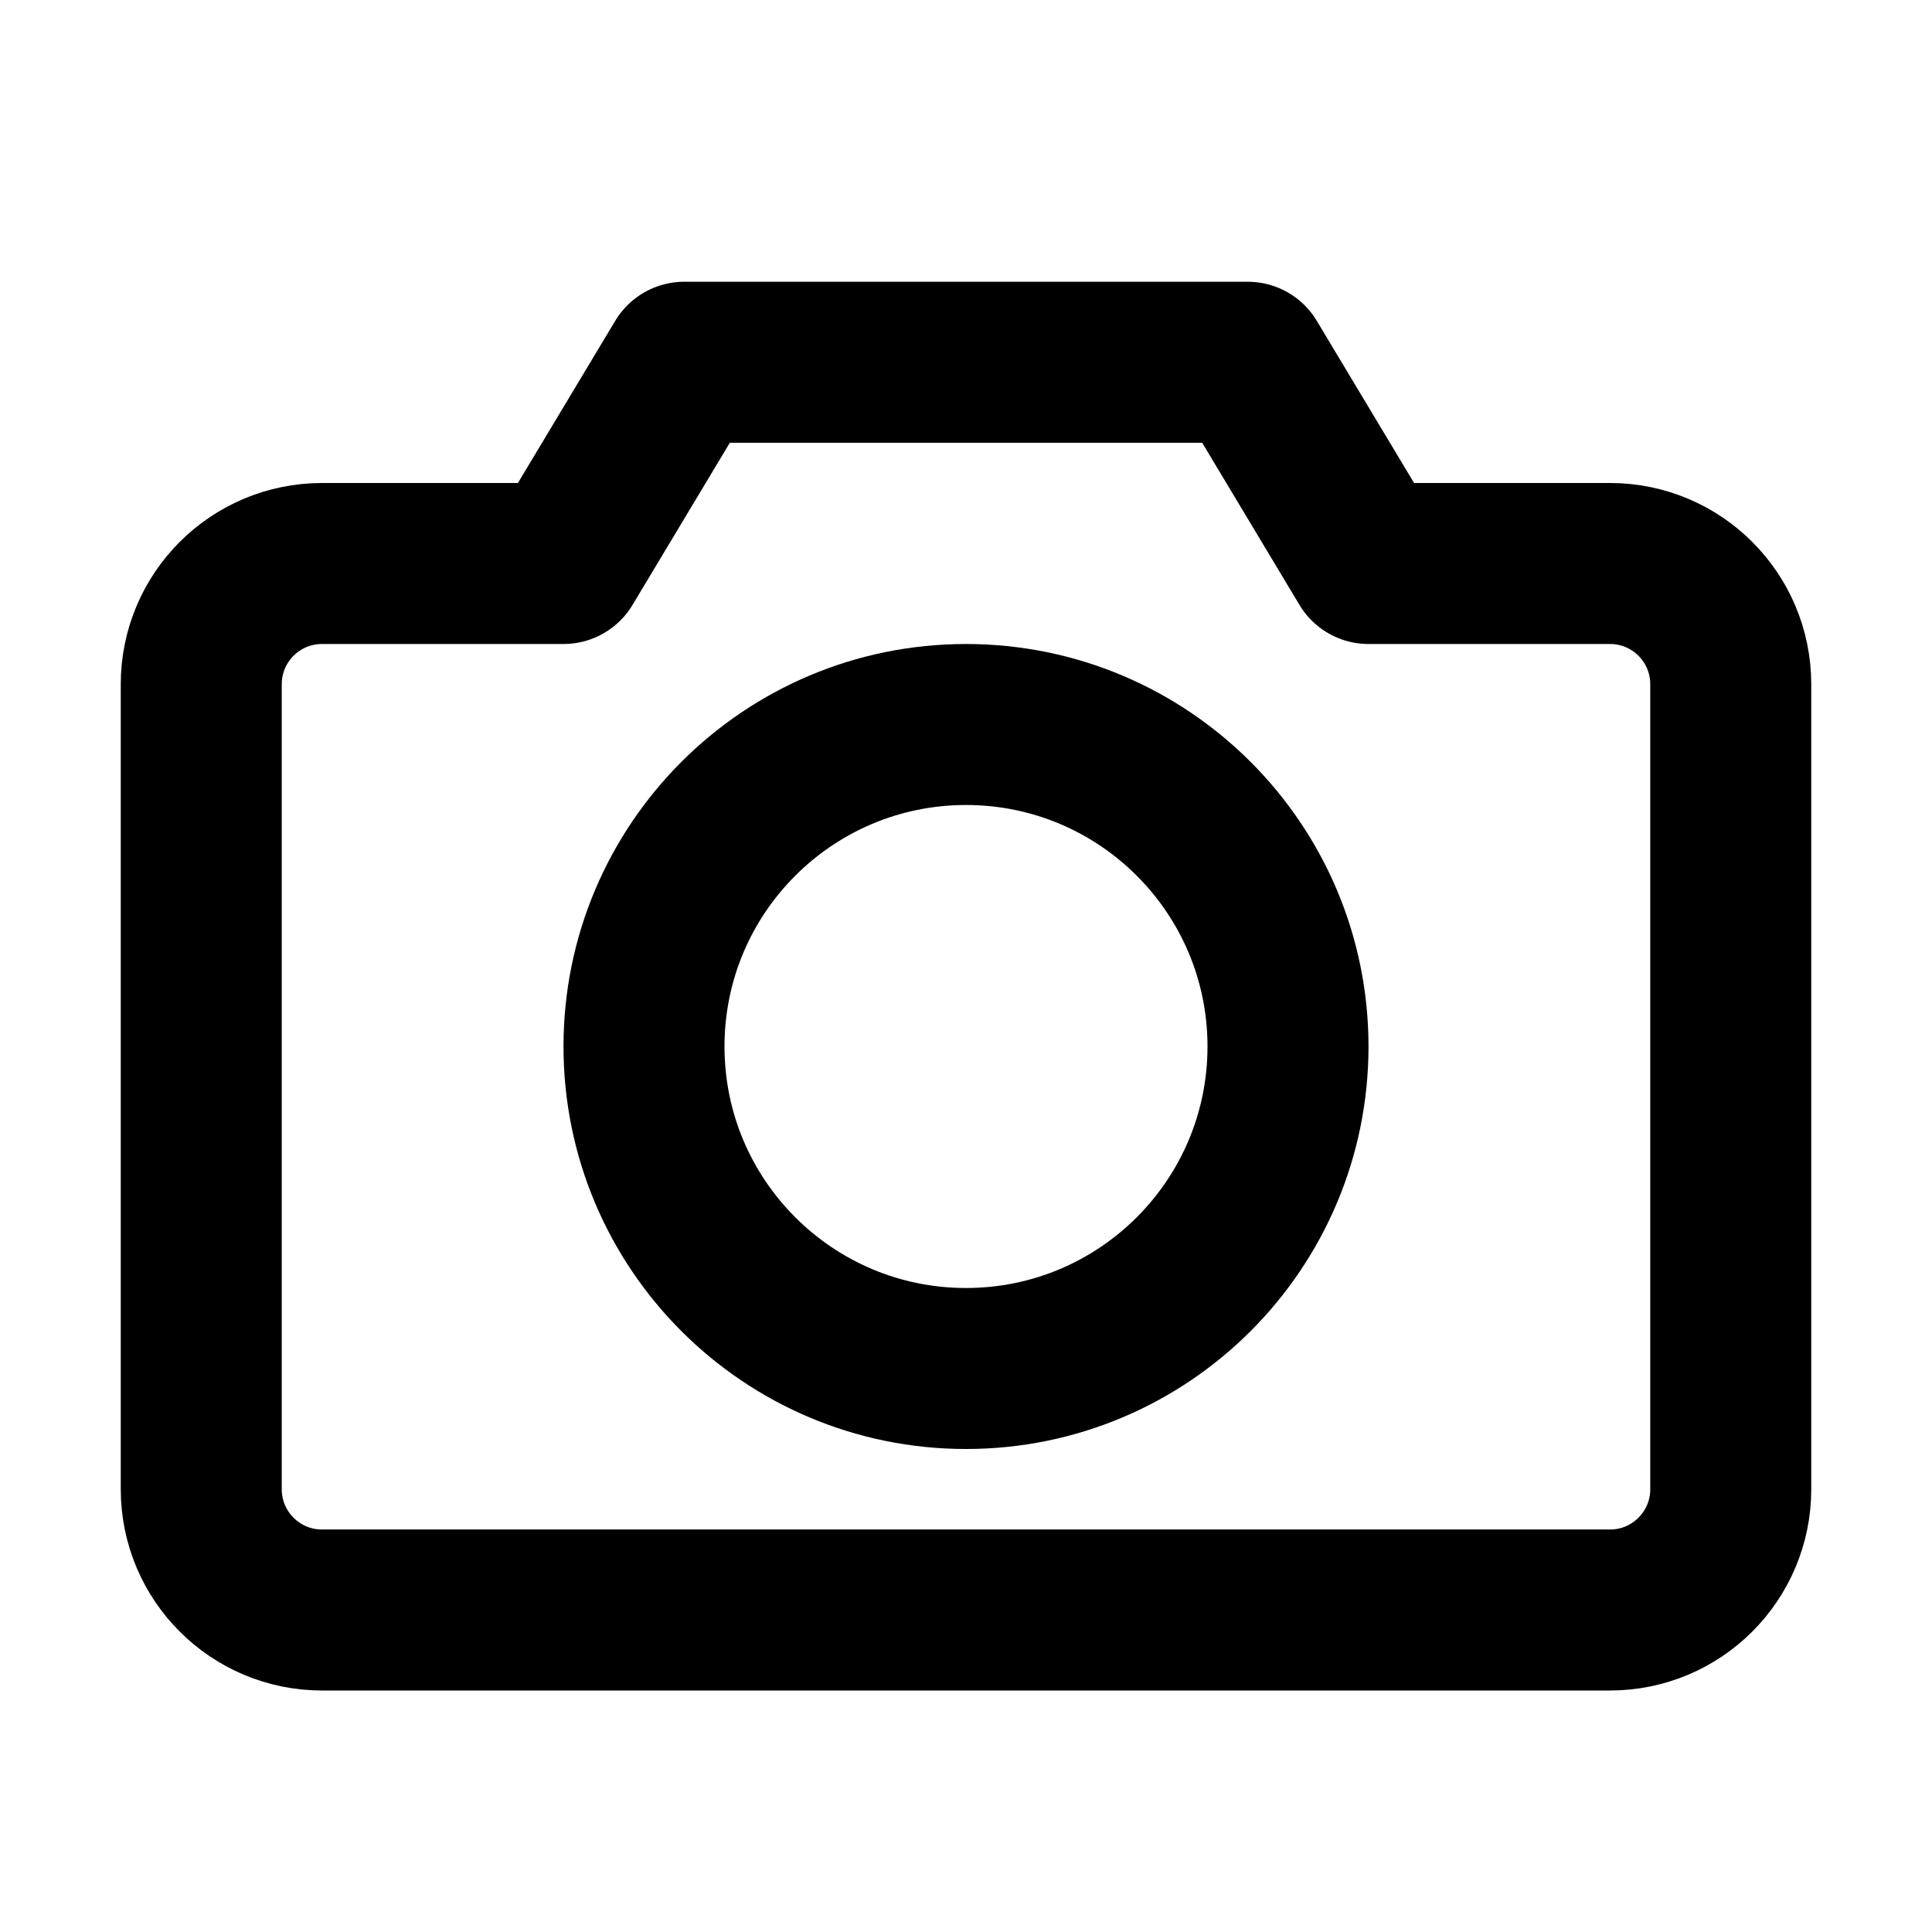
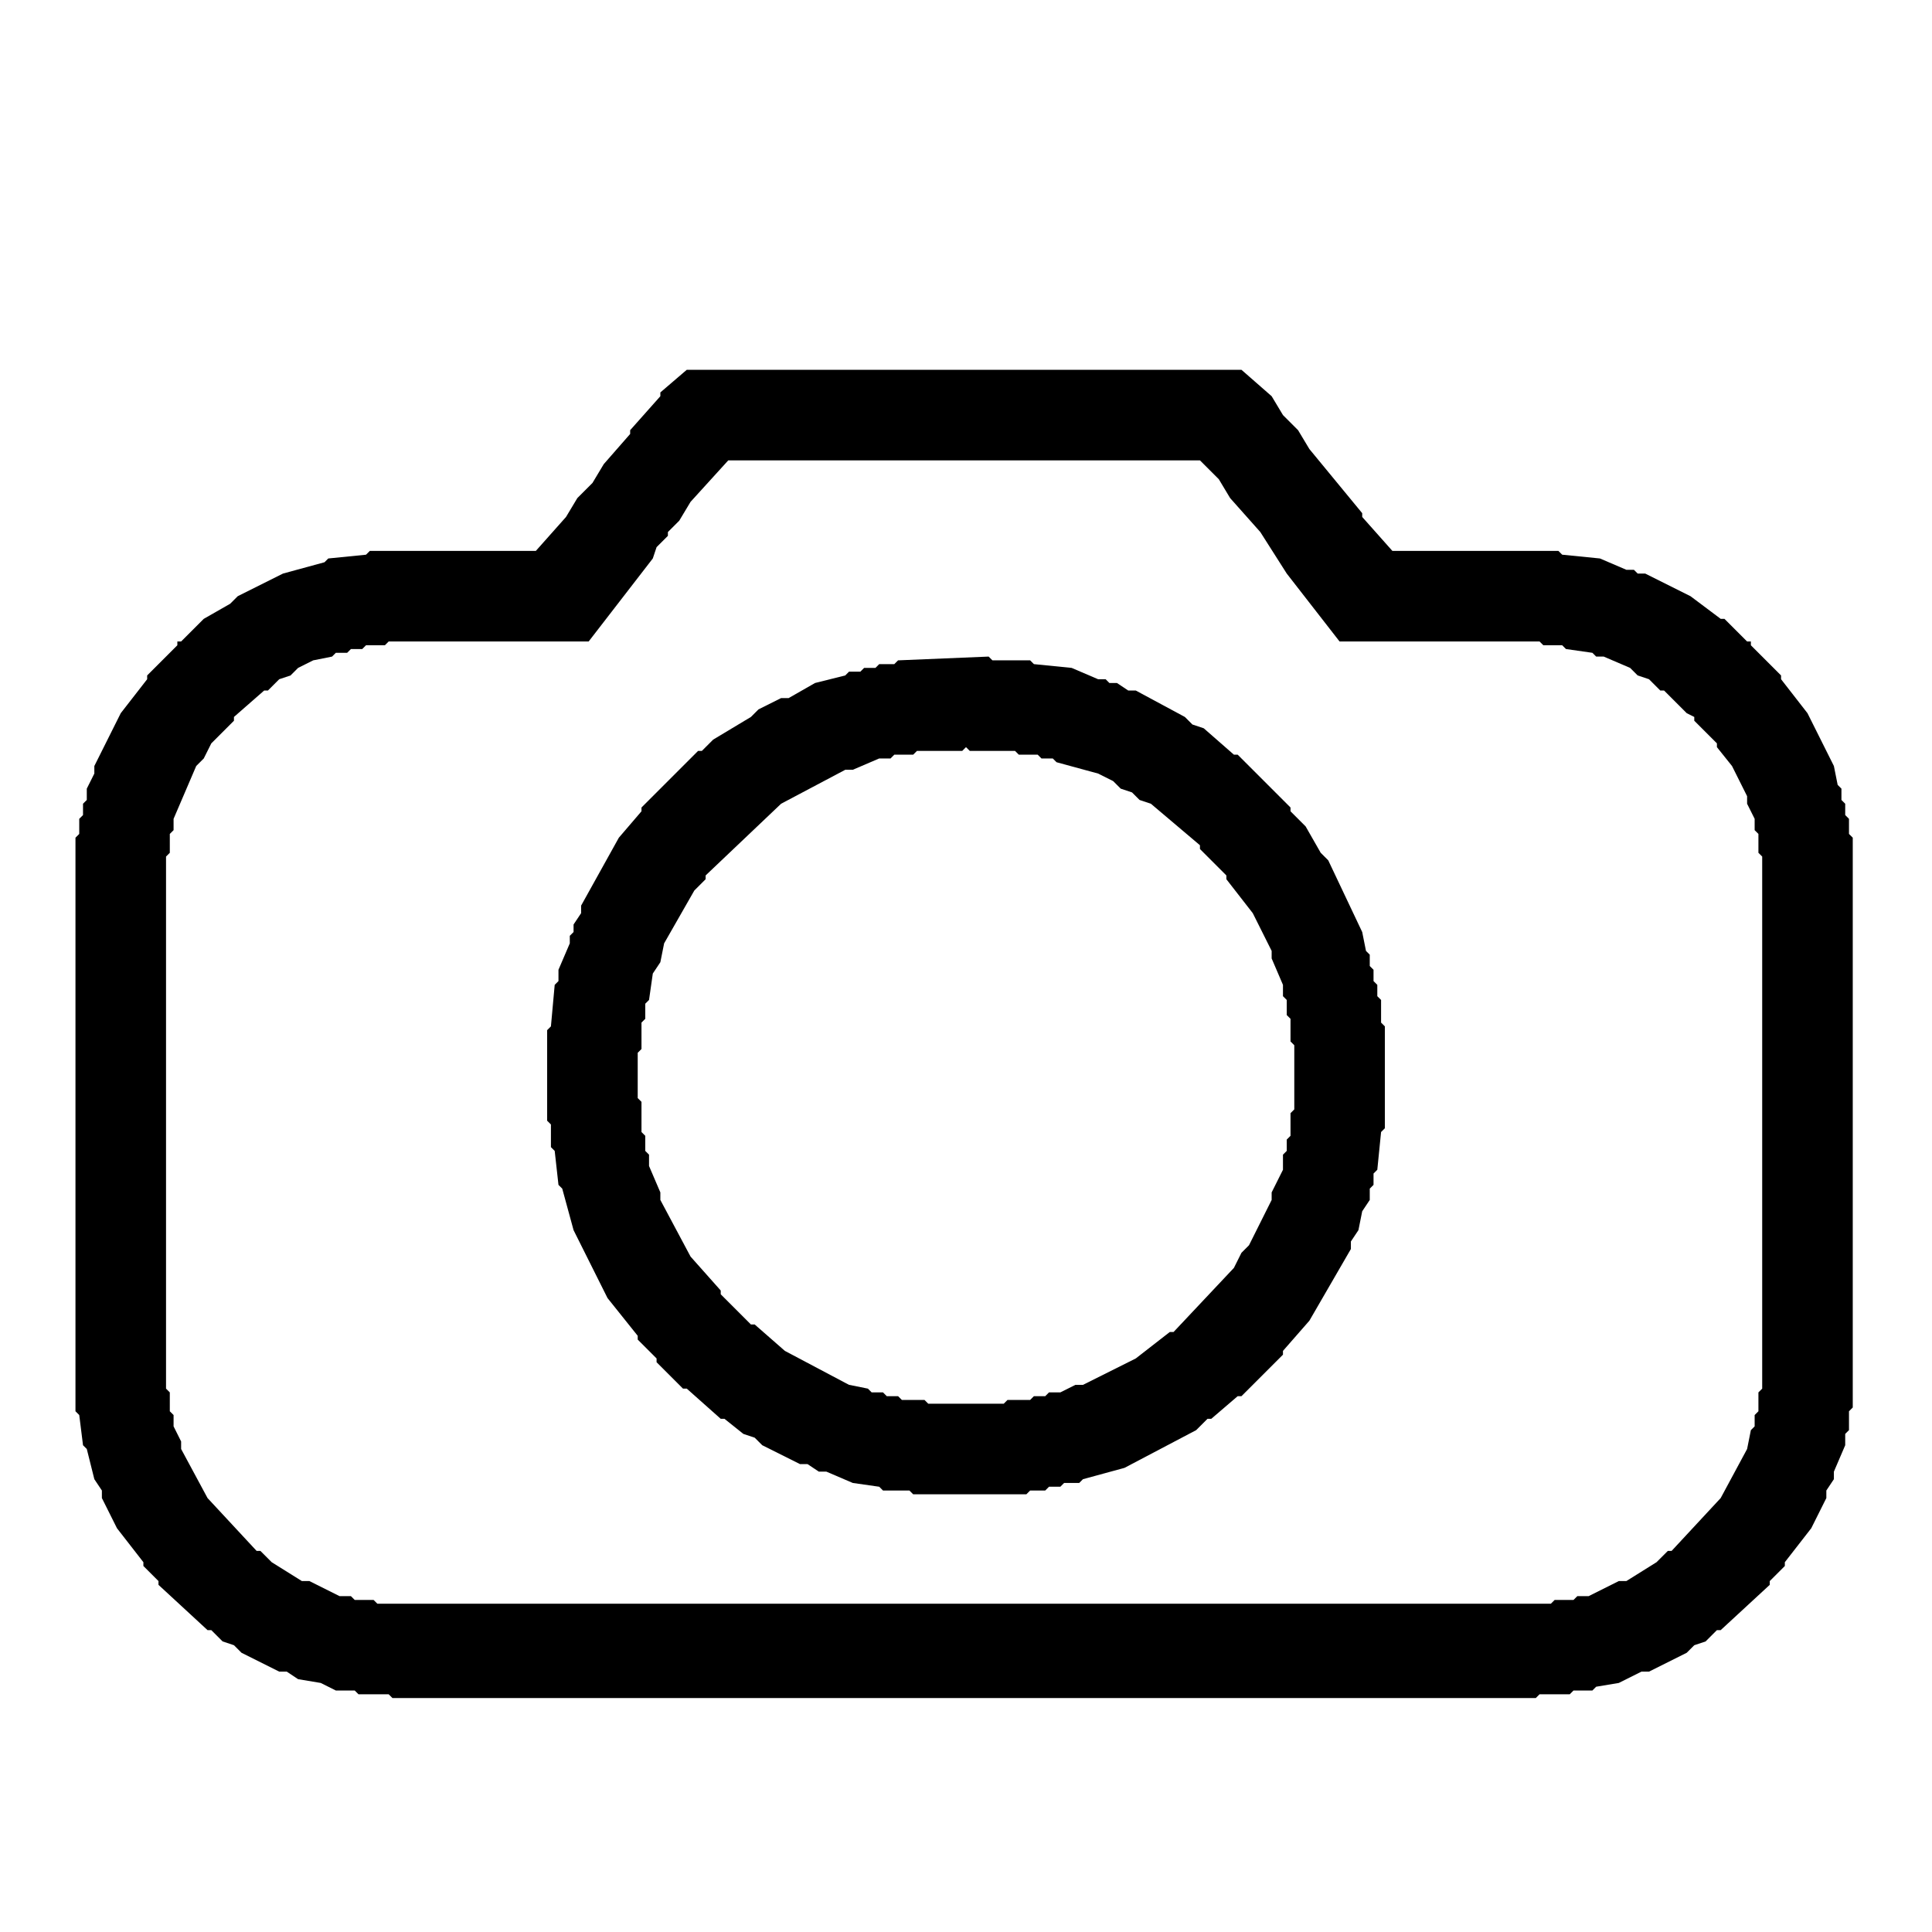
- <svg xmlns="http://www.w3.org/2000/svg" viewBox="0 0 24 24" fill="none">
-   <path stroke="#000000" stroke-width="2" stroke-linecap="round" stroke-linejoin="round" d="M4 7h3l1.5-2.5h7L17 7h3a1.5 1.5 0 0 1 1.5 1.5v10A1.5 1.5 0 0 1 20 20H4a1.5 1.5 0 0 1-1.5-1.5v-10A1.5 1.5 0 0 1 4 7Z" />
-   <circle stroke="#000000" stroke-width="2" stroke-linecap="round" stroke-linejoin="round" cx="12" cy="13" r="4" />
+ <svg xmlns="http://www.w3.org/2000/svg" width="512" height="512" viewBox="0 0 512 512" fill="#000000" shape-rendering="geometricPrecision">
+   <path fill-rule="evenodd" clip-rule="evenodd" d="M 32 189 L 25 203 L 25 205 L 23 209 L 23 212 L 22 213 L 22 216 L 21 217 L 21 221 L 20 222 L 20 374 L 21 375 L 22 383 L 23 384 L 25 392 L 27 395 L 27 397 L 31 405 L 38 414 L 38 415 L 42 419 L 42 420 L 55 432 L 56 432 L 59 435 L 62 436 L 64 438 L 74 443 L 76 443 L 79 445 L 85 446 L 89 448 L 94 448 L 95 449 L 103 449 L 104 450 L 407 450 L 408 449 L 416 449 L 417 448 L 422 448 L 423 447 L 429 446 L 435 443 L 437 443 L 447 438 L 449 436 L 452 435 L 455 432 L 456 432 L 469 420 L 469 419 L 473 415 L 473 414 L 480 405 L 484 397 L 484 395 L 486 392 L 486 390 L 489 383 L 489 380 L 490 379 L 490 374 L 491 373 L 491 222 L 490 221 L 490 217 L 489 216 L 489 213 L 488 212 L 488 209 L 487 208 L 486 203 L 479 189 L 472 180 L 472 179 L 464 171 L 464 170 L 463 170 L 457 164 L 456 164 L 448 158 L 436 152 L 434 152 L 433 151 L 431 151 L 424 148 L 414 147 L 413 146 L 369 146 L 361 137 L 361 136 L 347 119 L 344 114 L 340 110 L 337 105 L 329 98 L 182 98 L 175 104 L 175 105 L 167 114 L 167 115 L 160 123 L 157 128 L 153 132 L 150 137 L 142 146 L 98 146 L 97 147 L 87 148 L 86 149 L 75 152 L 63 158 L 61 160 L 54 164 L 48 170 L 47 170 L 47 171 L 39 179 L 39 180 Z M 52 203 L 54 201 L 56 197 L 62 191 L 62 190 L 70 183 L 71 183 L 74 180 L 77 179 L 79 177 L 83 175 L 88 174 L 89 173 L 92 173 L 93 172 L 96 172 L 97 171 L 102 171 L 103 170 L 156 170 L 173 148 L 174 145 L 177 142 L 177 141 L 180 138 L 183 133 L 193 122 L 318 122 L 323 127 L 326 132 L 334 141 L 341 152 L 355 170 L 408 170 L 409 171 L 414 171 L 415 172 L 422 173 L 423 174 L 425 174 L 432 177 L 434 179 L 437 180 L 440 183 L 441 183 L 447 189 L 449 190 L 449 191 L 455 197 L 455 198 L 459 203 L 463 211 L 463 213 L 465 217 L 465 220 L 466 221 L 466 226 L 467 227 L 467 368 L 466 369 L 466 374 L 465 375 L 465 378 L 464 379 L 463 384 L 456 397 L 443 411 L 442 411 L 439 414 L 431 419 L 429 419 L 421 423 L 418 423 L 417 424 L 412 424 L 411 425 L 100 425 L 99 424 L 94 424 L 93 423 L 90 423 L 82 419 L 80 419 L 72 414 L 69 411 L 68 411 L 55 397 L 48 384 L 48 382 L 46 378 L 46 375 L 45 374 L 45 369 L 44 368 L 44 227 L 45 226 L 45 221 L 46 220 L 46 217 Z M 238 175 L 237 176 L 233 176 L 232 177 L 229 177 L 228 178 L 225 178 L 224 179 L 216 181 L 209 185 L 207 185 L 201 188 L 199 190 L 189 196 L 186 199 L 185 199 L 170 214 L 170 215 L 164 222 L 154 240 L 154 242 L 152 245 L 152 247 L 151 248 L 151 250 L 148 257 L 148 260 L 147 261 L 146 272 L 145 273 L 145 297 L 146 298 L 146 304 L 147 305 L 148 314 L 149 315 L 152 326 L 161 344 L 169 354 L 169 355 L 174 360 L 174 361 L 181 368 L 182 368 L 191 376 L 192 376 L 197 380 L 200 381 L 202 383 L 212 388 L 214 388 L 217 390 L 219 390 L 226 393 L 233 394 L 234 395 L 241 395 L 242 396 L 272 396 L 273 395 L 277 395 L 278 394 L 281 394 L 282 393 L 286 393 L 287 392 L 298 389 L 317 379 L 320 376 L 321 376 L 328 370 L 329 370 L 340 359 L 340 358 L 347 350 L 358 331 L 358 329 L 360 326 L 361 321 L 363 318 L 363 315 L 364 314 L 364 311 L 365 310 L 366 300 L 367 299 L 367 272 L 366 271 L 366 265 L 365 264 L 365 261 L 364 260 L 364 257 L 363 256 L 363 253 L 362 252 L 361 247 L 352 228 L 350 226 L 346 219 L 342 215 L 342 214 L 328 200 L 327 200 L 319 193 L 316 192 L 314 190 L 301 183 L 299 183 L 296 181 L 294 181 L 293 180 L 291 180 L 284 177 L 274 176 L 273 175 L 263 175 L 262 174 Z M 243 199 L 255 199 L 256 198 L 257 199 L 269 199 L 270 200 L 275 200 L 276 201 L 279 201 L 280 202 L 291 205 L 295 207 L 297 209 L 300 210 L 302 212 L 305 213 L 318 224 L 318 225 L 325 232 L 325 233 L 332 242 L 337 252 L 337 254 L 340 261 L 340 264 L 341 265 L 341 269 L 342 270 L 342 276 L 343 277 L 343 294 L 342 295 L 342 301 L 341 302 L 341 305 L 340 306 L 340 310 L 337 316 L 337 318 L 331 330 L 329 332 L 327 336 L 311 353 L 310 353 L 301 360 L 287 367 L 285 367 L 281 369 L 278 369 L 277 370 L 274 370 L 273 371 L 267 371 L 266 372 L 246 372 L 245 371 L 239 371 L 238 370 L 235 370 L 234 369 L 231 369 L 230 368 L 225 367 L 208 358 L 200 351 L 199 351 L 191 343 L 191 342 L 183 333 L 175 318 L 175 316 L 172 309 L 172 306 L 171 305 L 171 301 L 170 300 L 170 292 L 169 291 L 169 279 L 170 278 L 170 271 L 171 270 L 171 266 L 172 265 L 173 258 L 175 255 L 176 250 L 184 236 L 187 233 L 187 232 L 207 213 L 224 204 L 226 204 L 233 201 L 236 201 L 237 200 L 242 200 Z" />
</svg>
